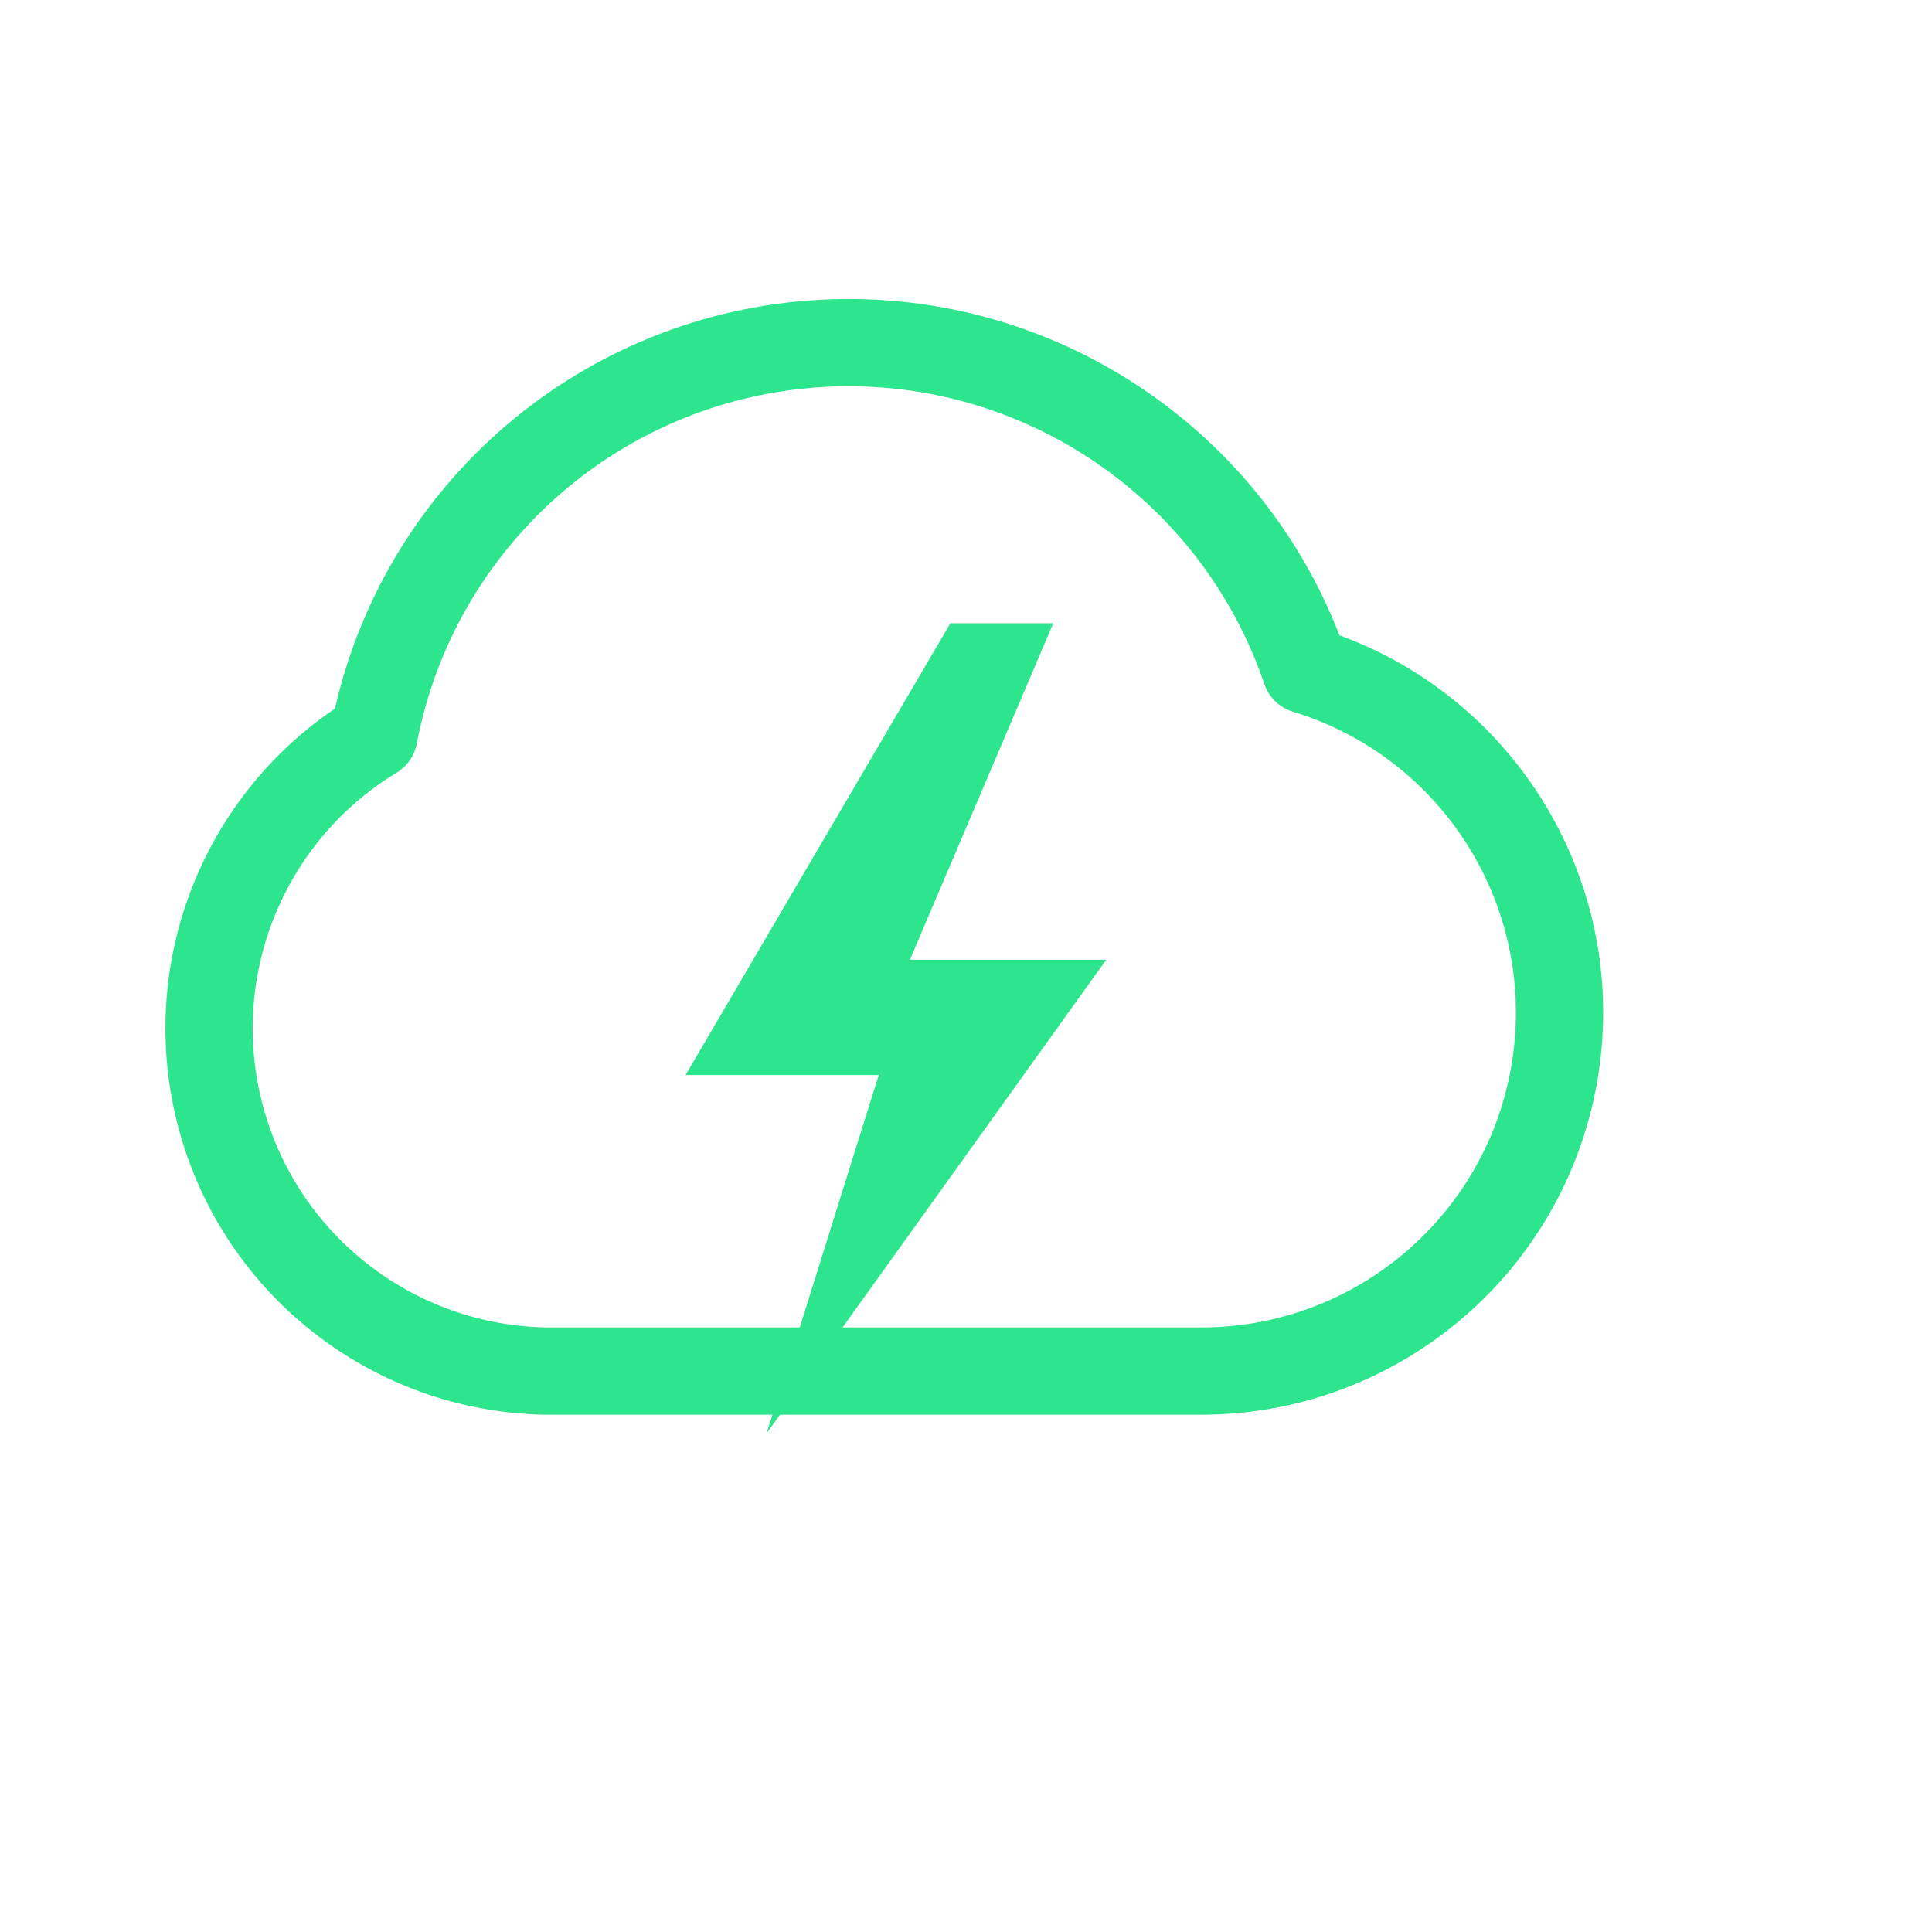
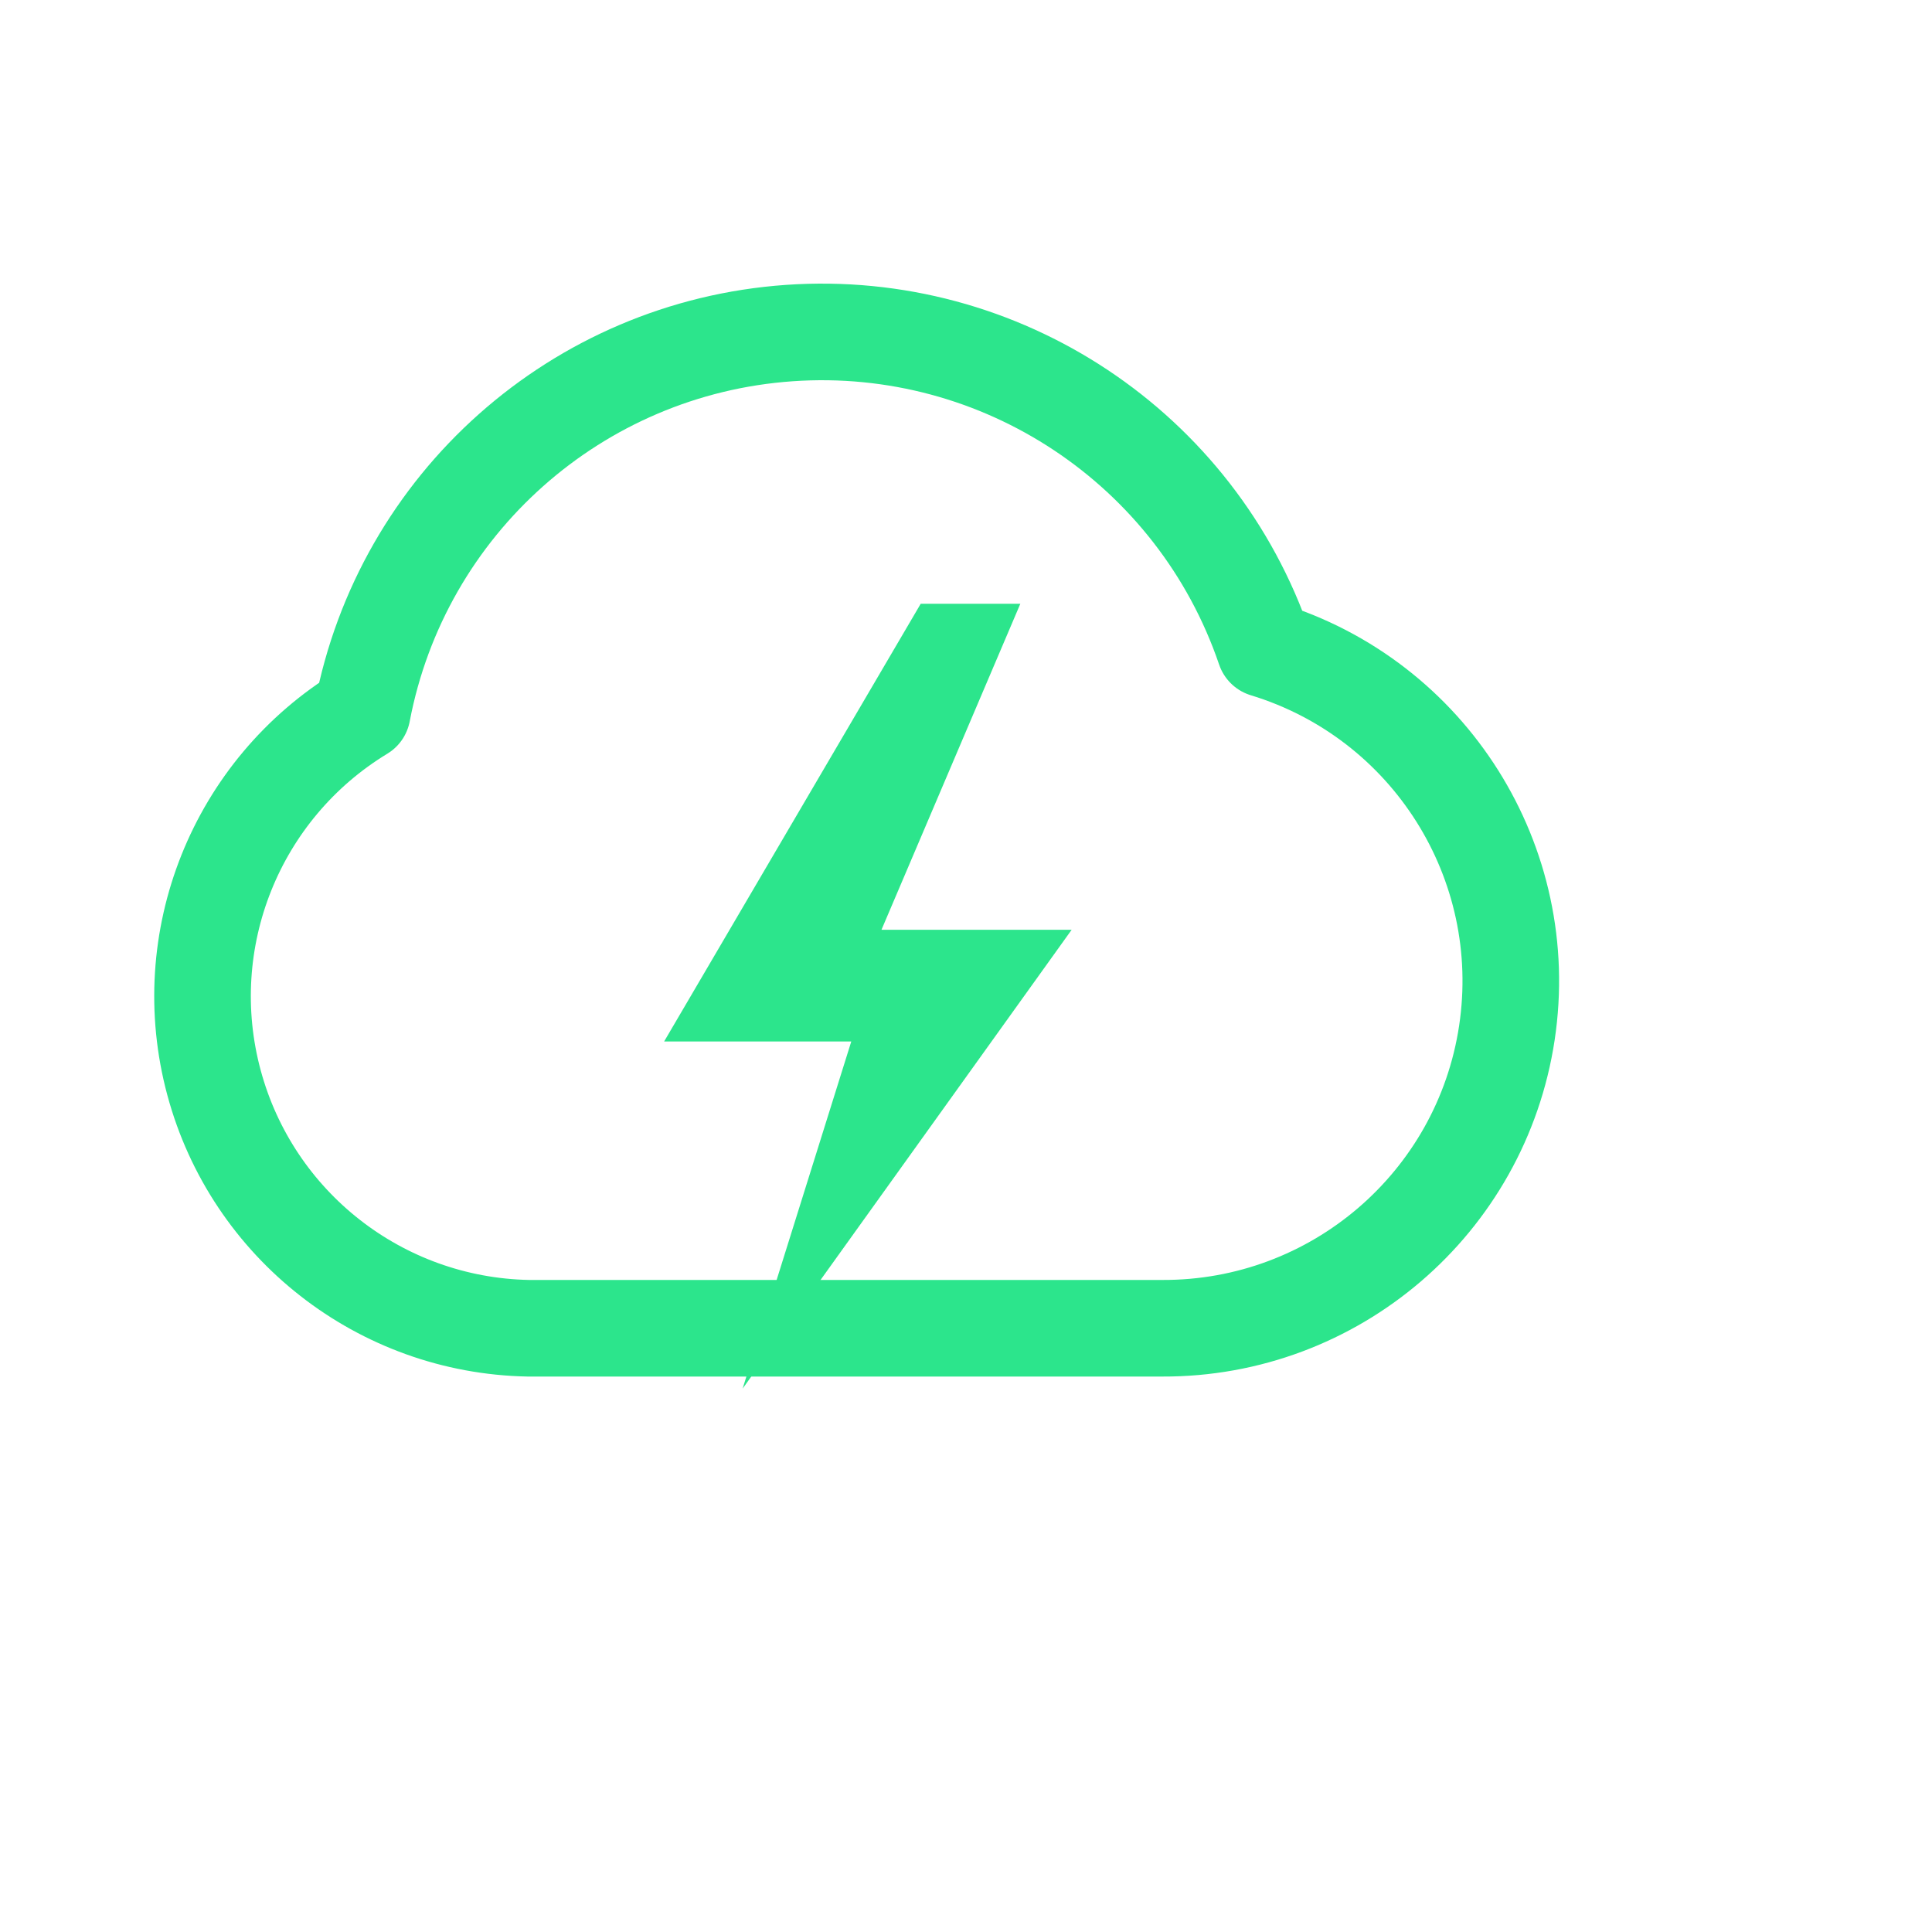
- <svg xmlns="http://www.w3.org/2000/svg" viewBox="0 0 62 62">
-   <path d="M17.5 44h21a11.5 11.5 0 0 0 3.4-22.5A15.5 15.5 0 0 0 12 23.6 11 11 0 0 0 17.5 44z" fill="none" stroke="#2ce58c" stroke-width="2.8" stroke-linejoin="round" />
+ <svg xmlns="http://www.w3.org/2000/svg" viewBox="0 0 64 64" role="img" aria-label="A3B Cloud">
+   <path d="M17.5 44h21a11.5 11.5 0 0 0 3.4-22.5A15.5 15.5 0 0 0 12 23.6 11 11 0 0 0 17.5 44z" fill="none" stroke="#2ce58c" stroke-width="3.2" stroke-linejoin="round" />
  <path d="M30.5 20 22 34.5h6.2L24.6 46l10.9-15.2h-6.3L33.8 20z" fill="#2ce58c" />
</svg>
